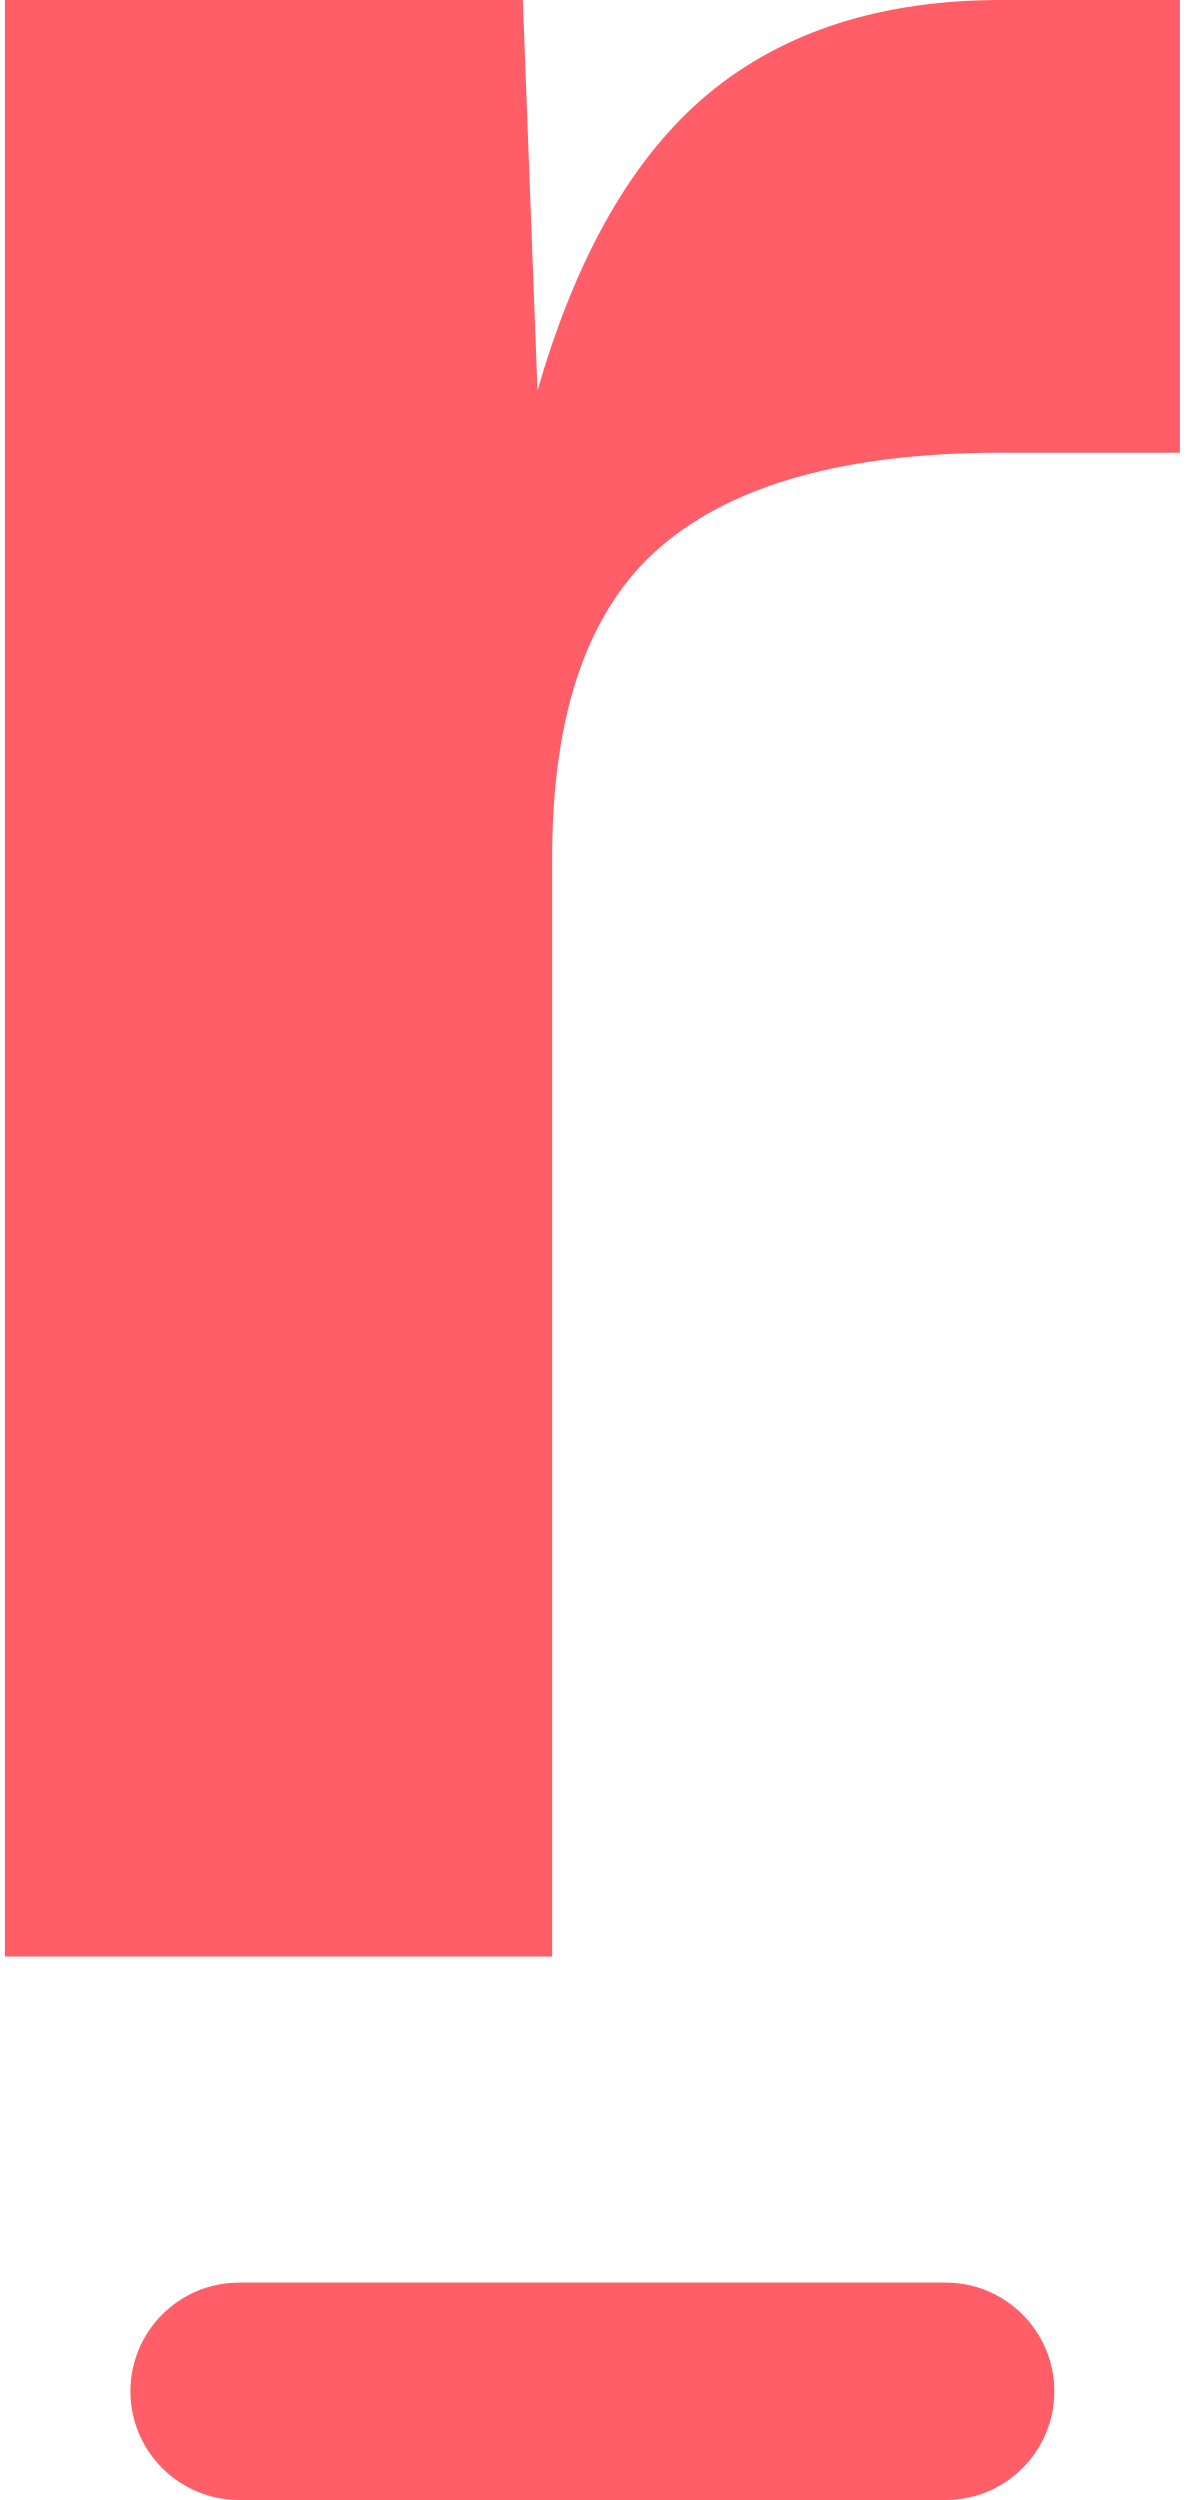
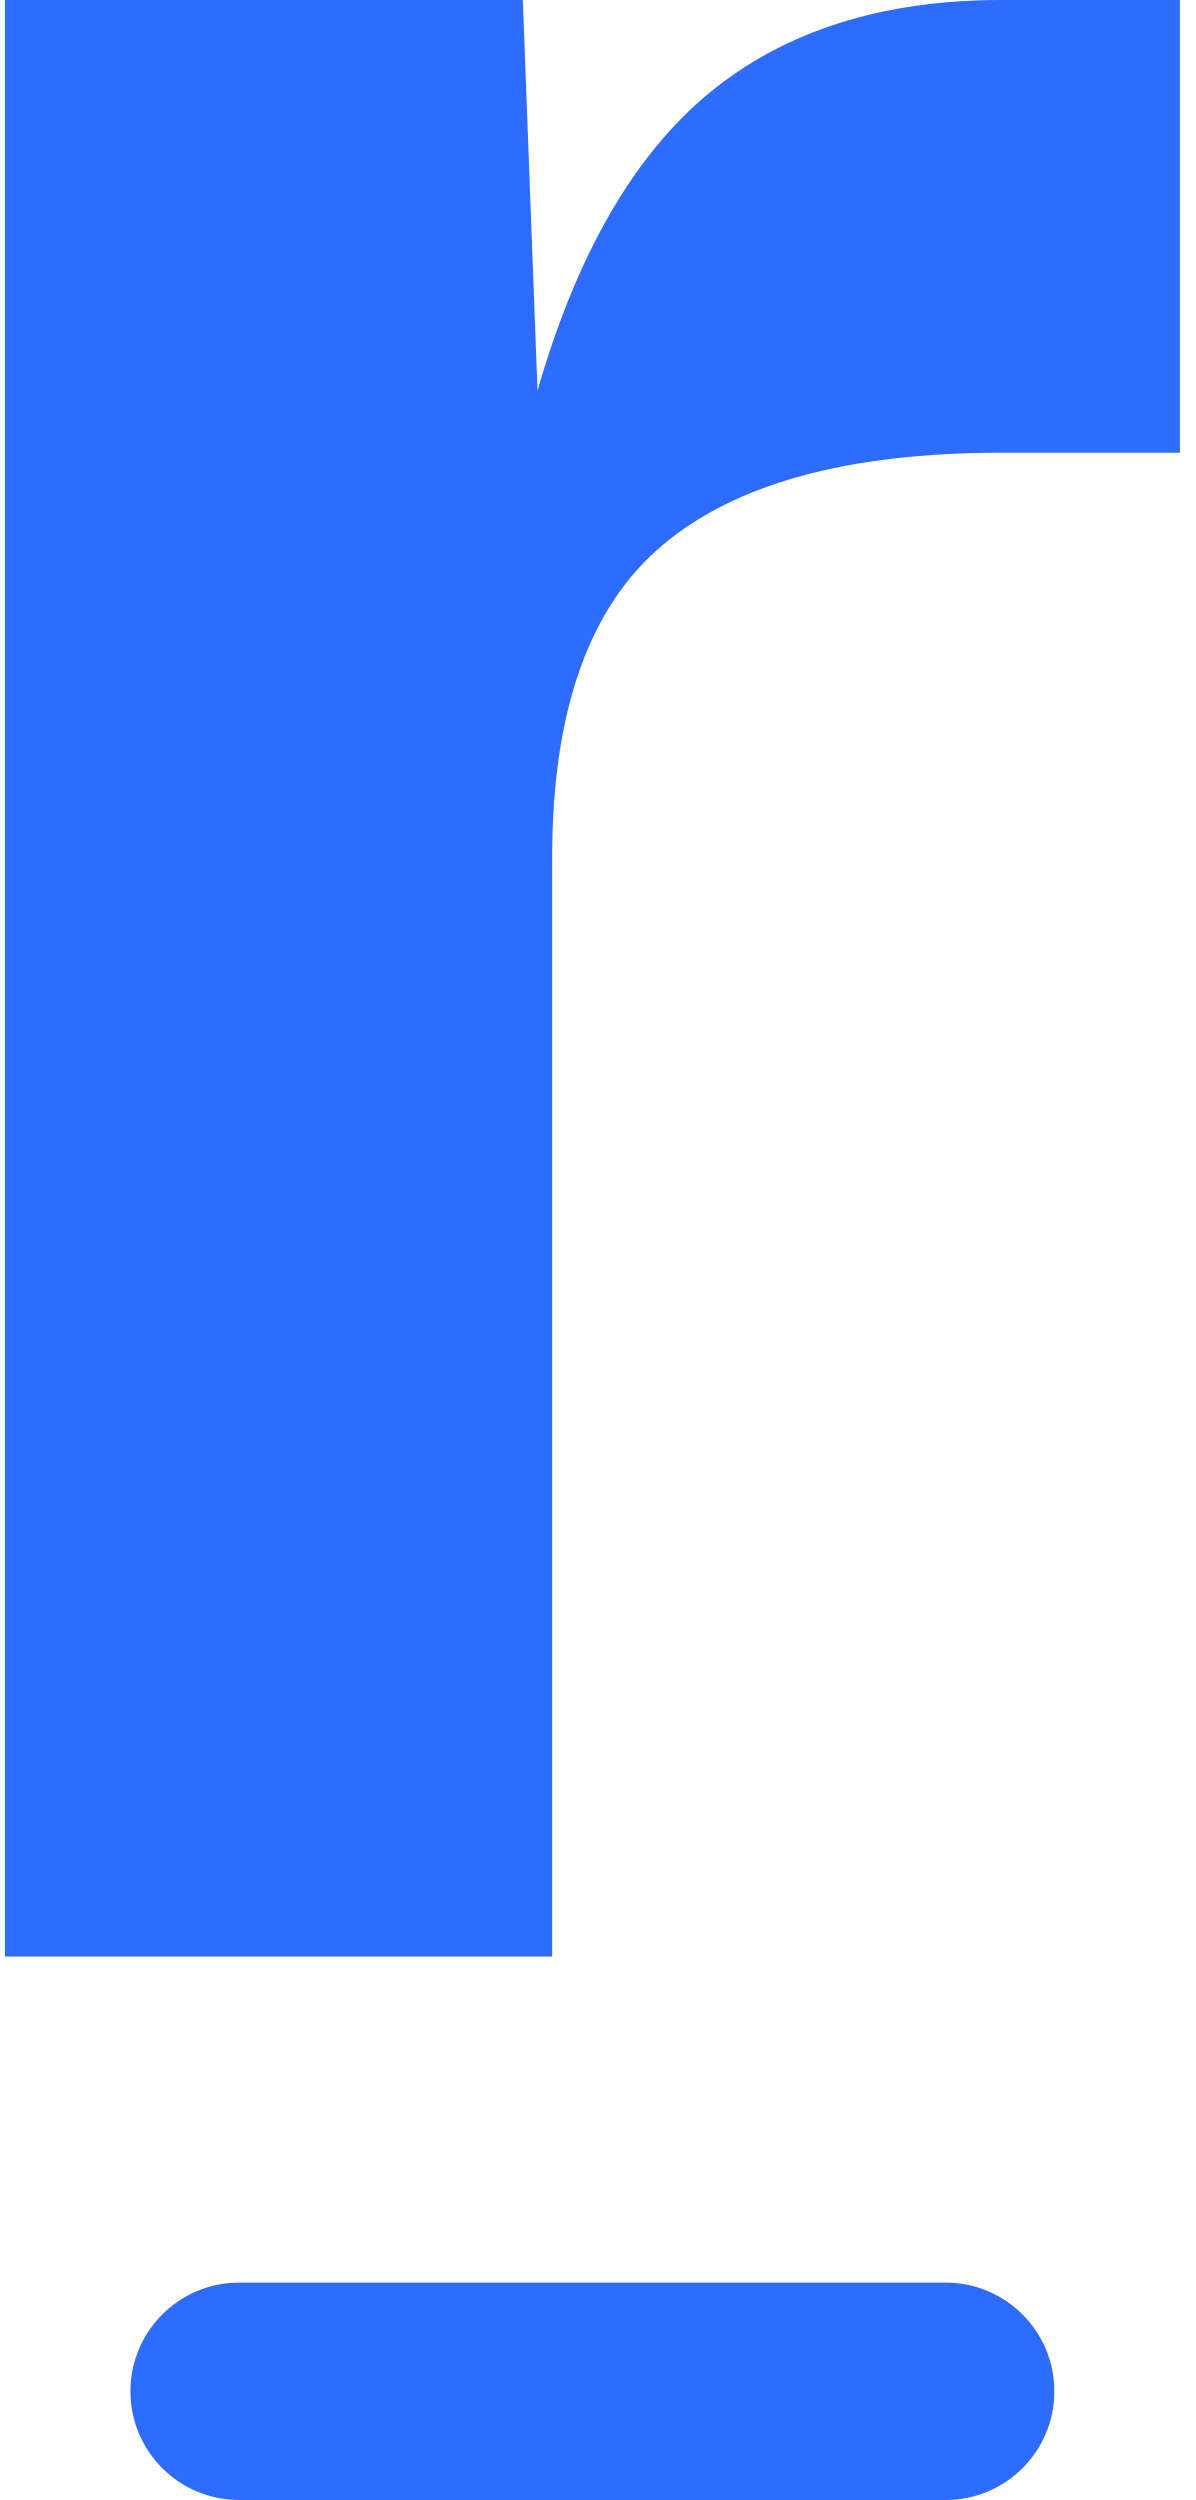
<svg xmlns="http://www.w3.org/2000/svg" width="22" height="46" viewBox="43.1 30 22 46">
-   <path fill="#FF5E69" d="M43.19 66V30H52.72L52.99 37.19Q54.07 33.43 56.15 31.71Q58.23 30 61.52 30H64.81V38.33H61.52Q57.29 38.33 55.28 40.04Q53.26 41.75 53.26 45.78V66Z" />
-   <path fill="#FF5E69" d="M47.5,72h13a2,2 0 0 1 2,2v0a2,2 0 0 1 -2,2h-13a2,2 0 0 1 -2,-2v0a2,2 0 0 1 2,-2z" />
+   <path fill="#2E6BFF" d="M43.19 66V30H52.72L52.99 37.19Q54.07 33.43 56.15 31.71Q58.23 30 61.52 30H64.81V38.33H61.52Q57.29 38.33 55.28 40.04Q53.26 41.75 53.26 45.78V66Z" />
+   <path fill="#2E6BFF" d="M47.5,72h13a2,2 0 0 1 2,2v0a2,2 0 0 1 -2,2h-13a2,2 0 0 1 -2,-2v0a2,2 0 0 1 2,-2z" />
</svg>
